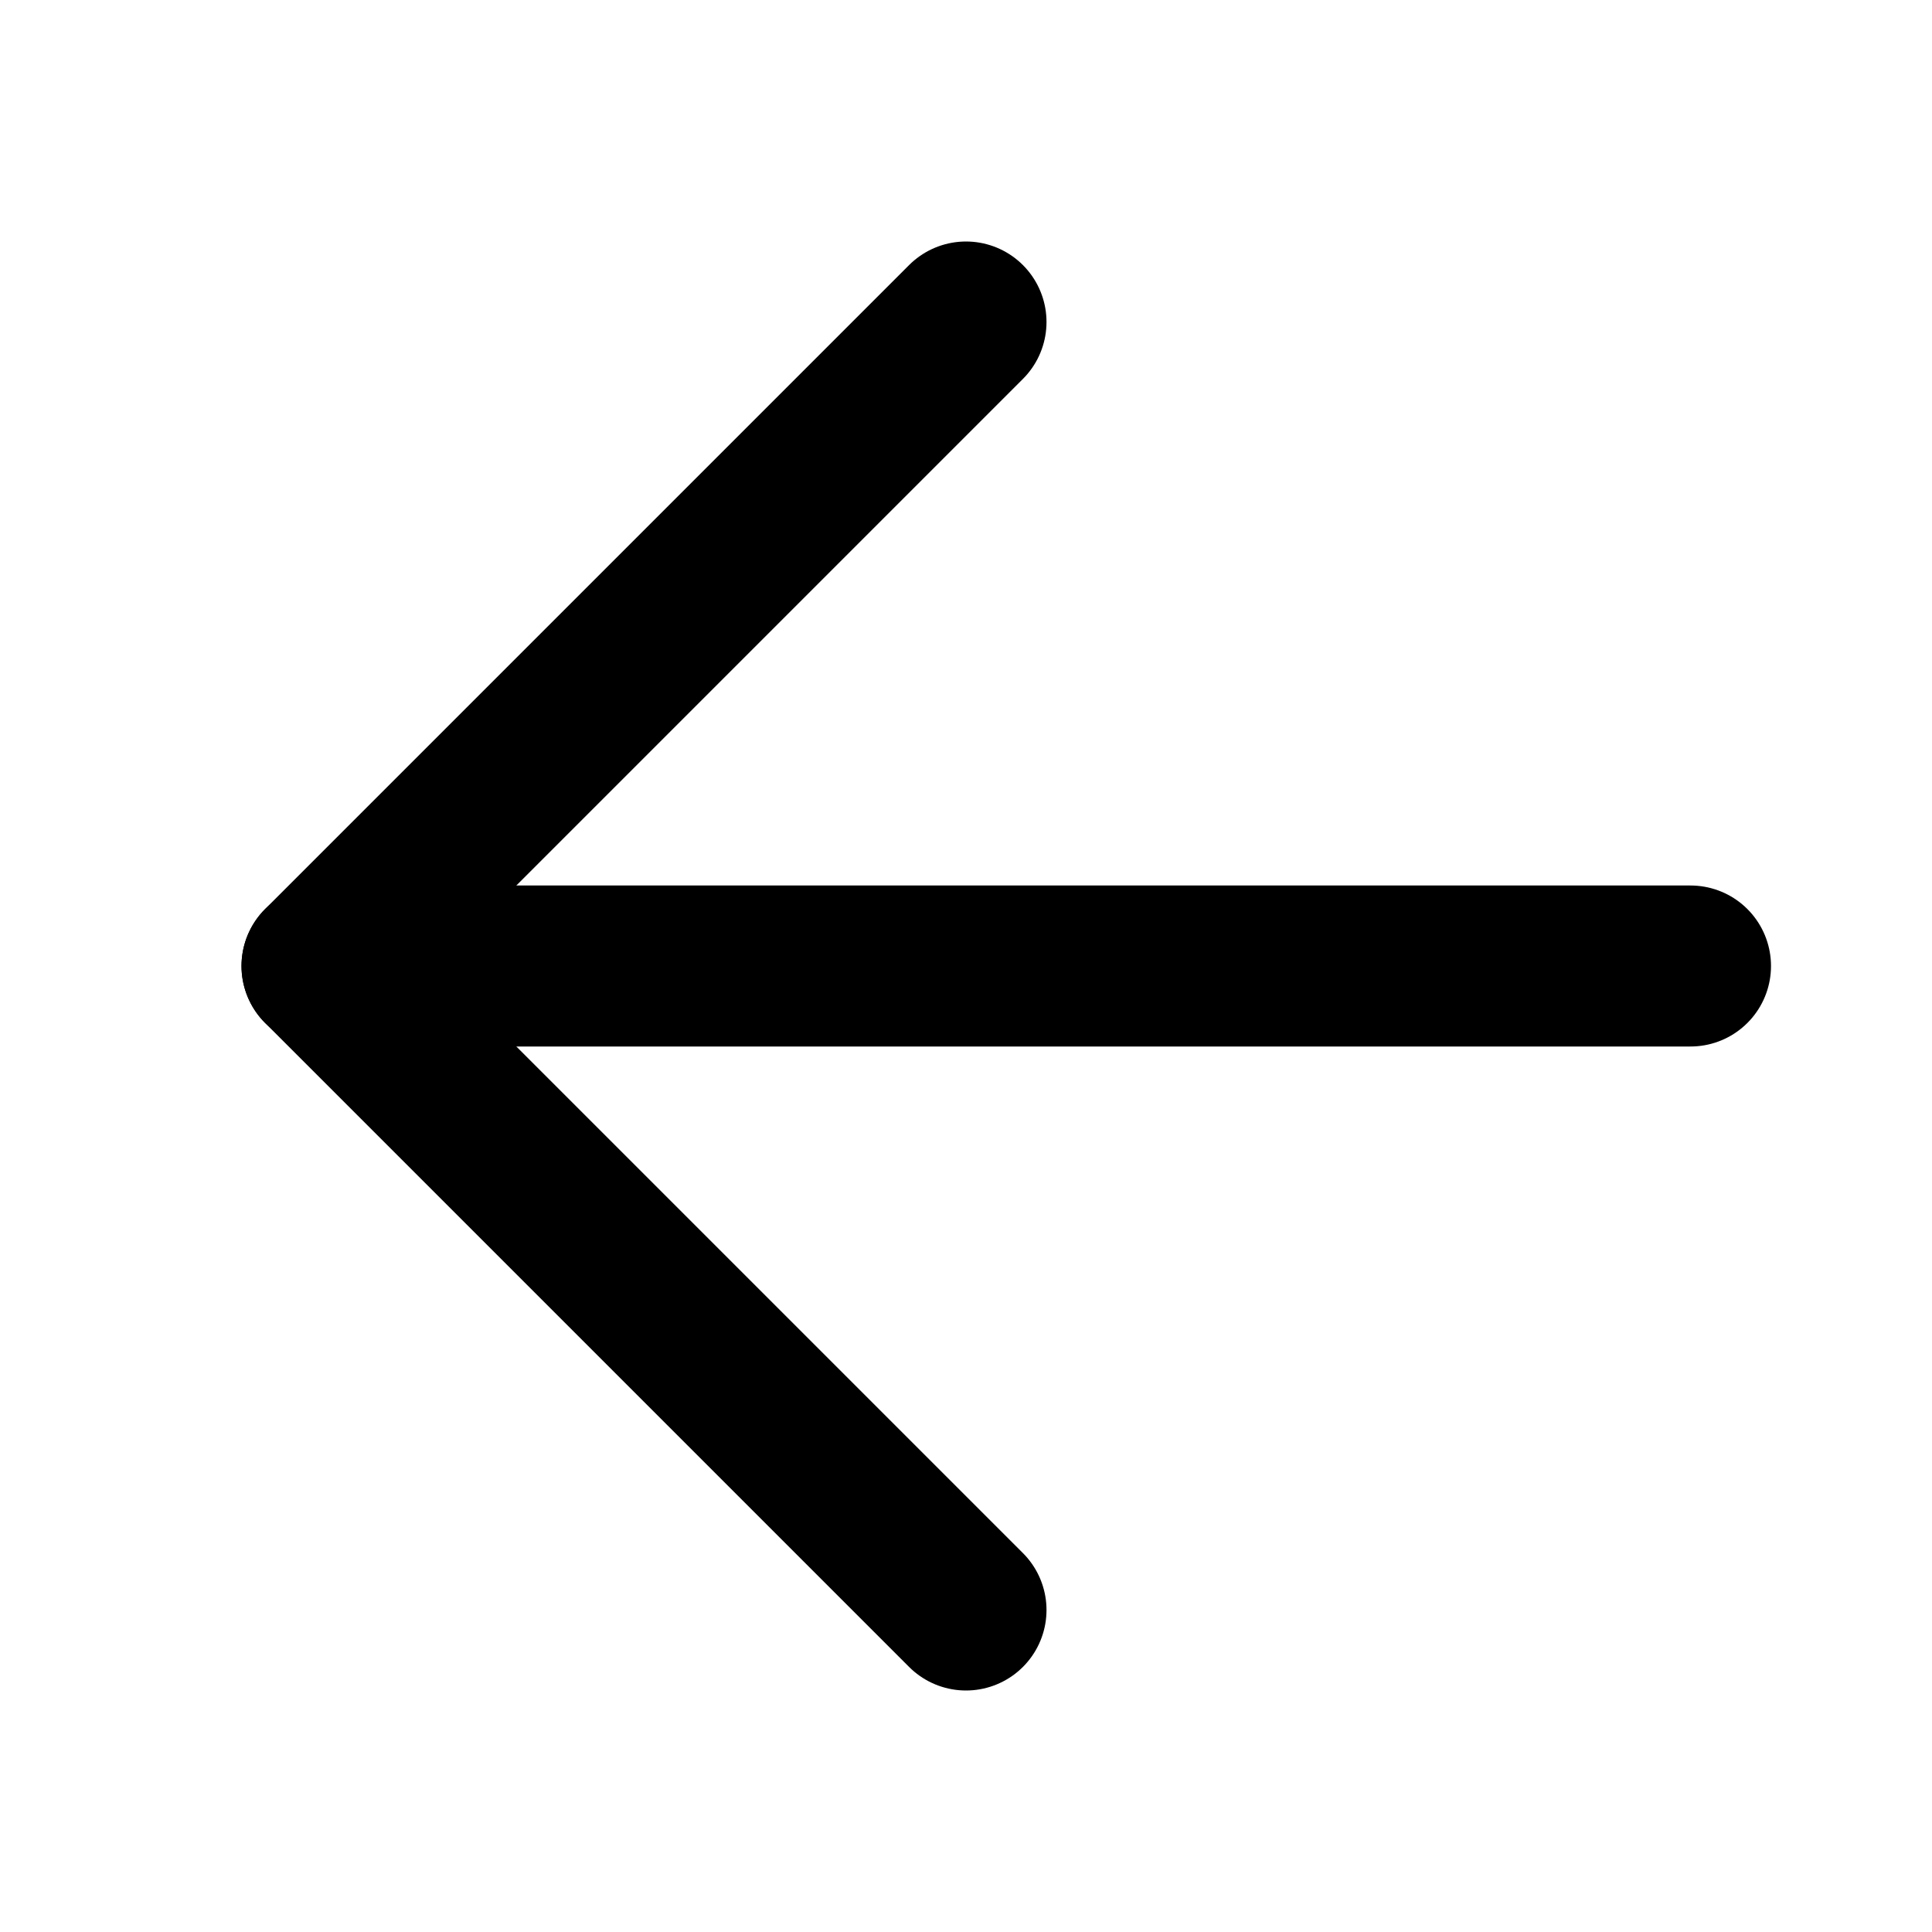
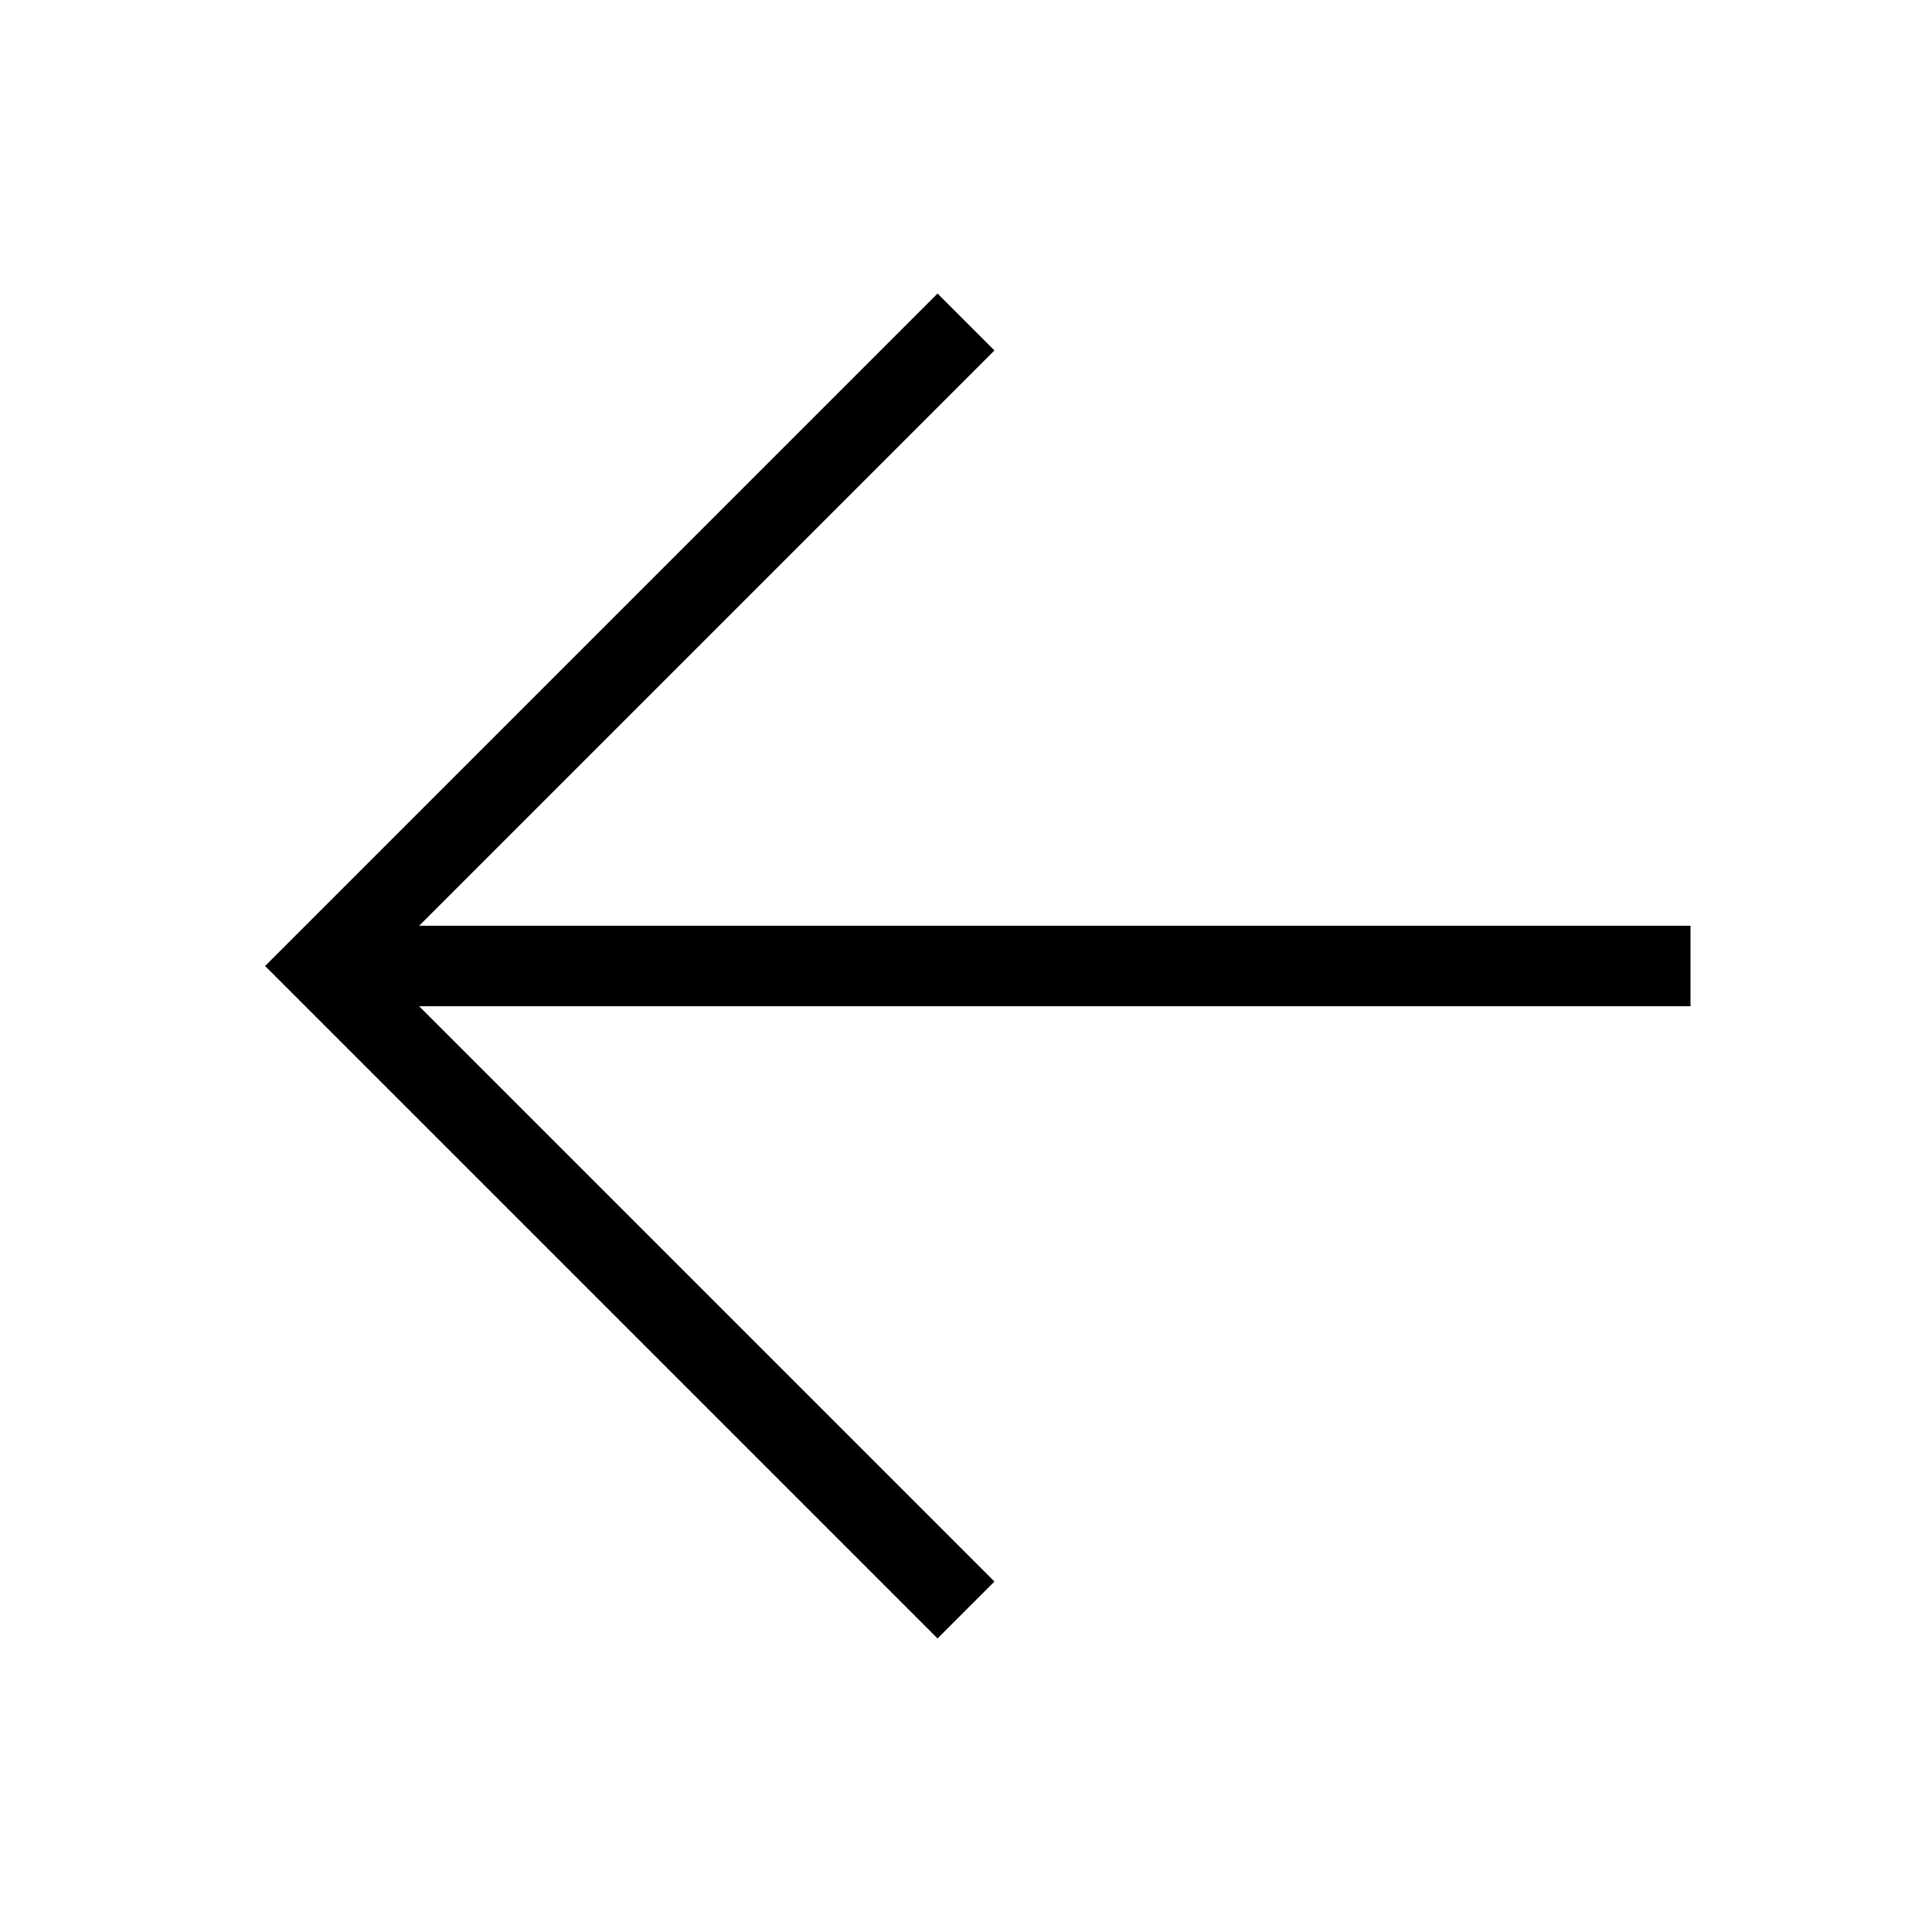
<svg xmlns="http://www.w3.org/2000/svg" width="24" height="24" viewBox="0 0 24 24" fill="none">
-   <path d="M4 12H21" stroke="currentColor" stroke-width="2" stroke-linecap="round" stroke-linejoin="round" />
-   <path d="M12 4L4 12L12 20" stroke="currentColor" stroke-width="2" stroke-linecap="round" stroke-linejoin="round" />
+   <path d="M4 12H21" stroke="currentColor" strokeWidth="2" strokeLinecap="round" strokeLinejoin="round" />
+   <path d="M12 4L4 12L12 20" stroke="currentColor" strokeWidth="2" strokeLinecap="round" strokeLinejoin="round" />
</svg>
